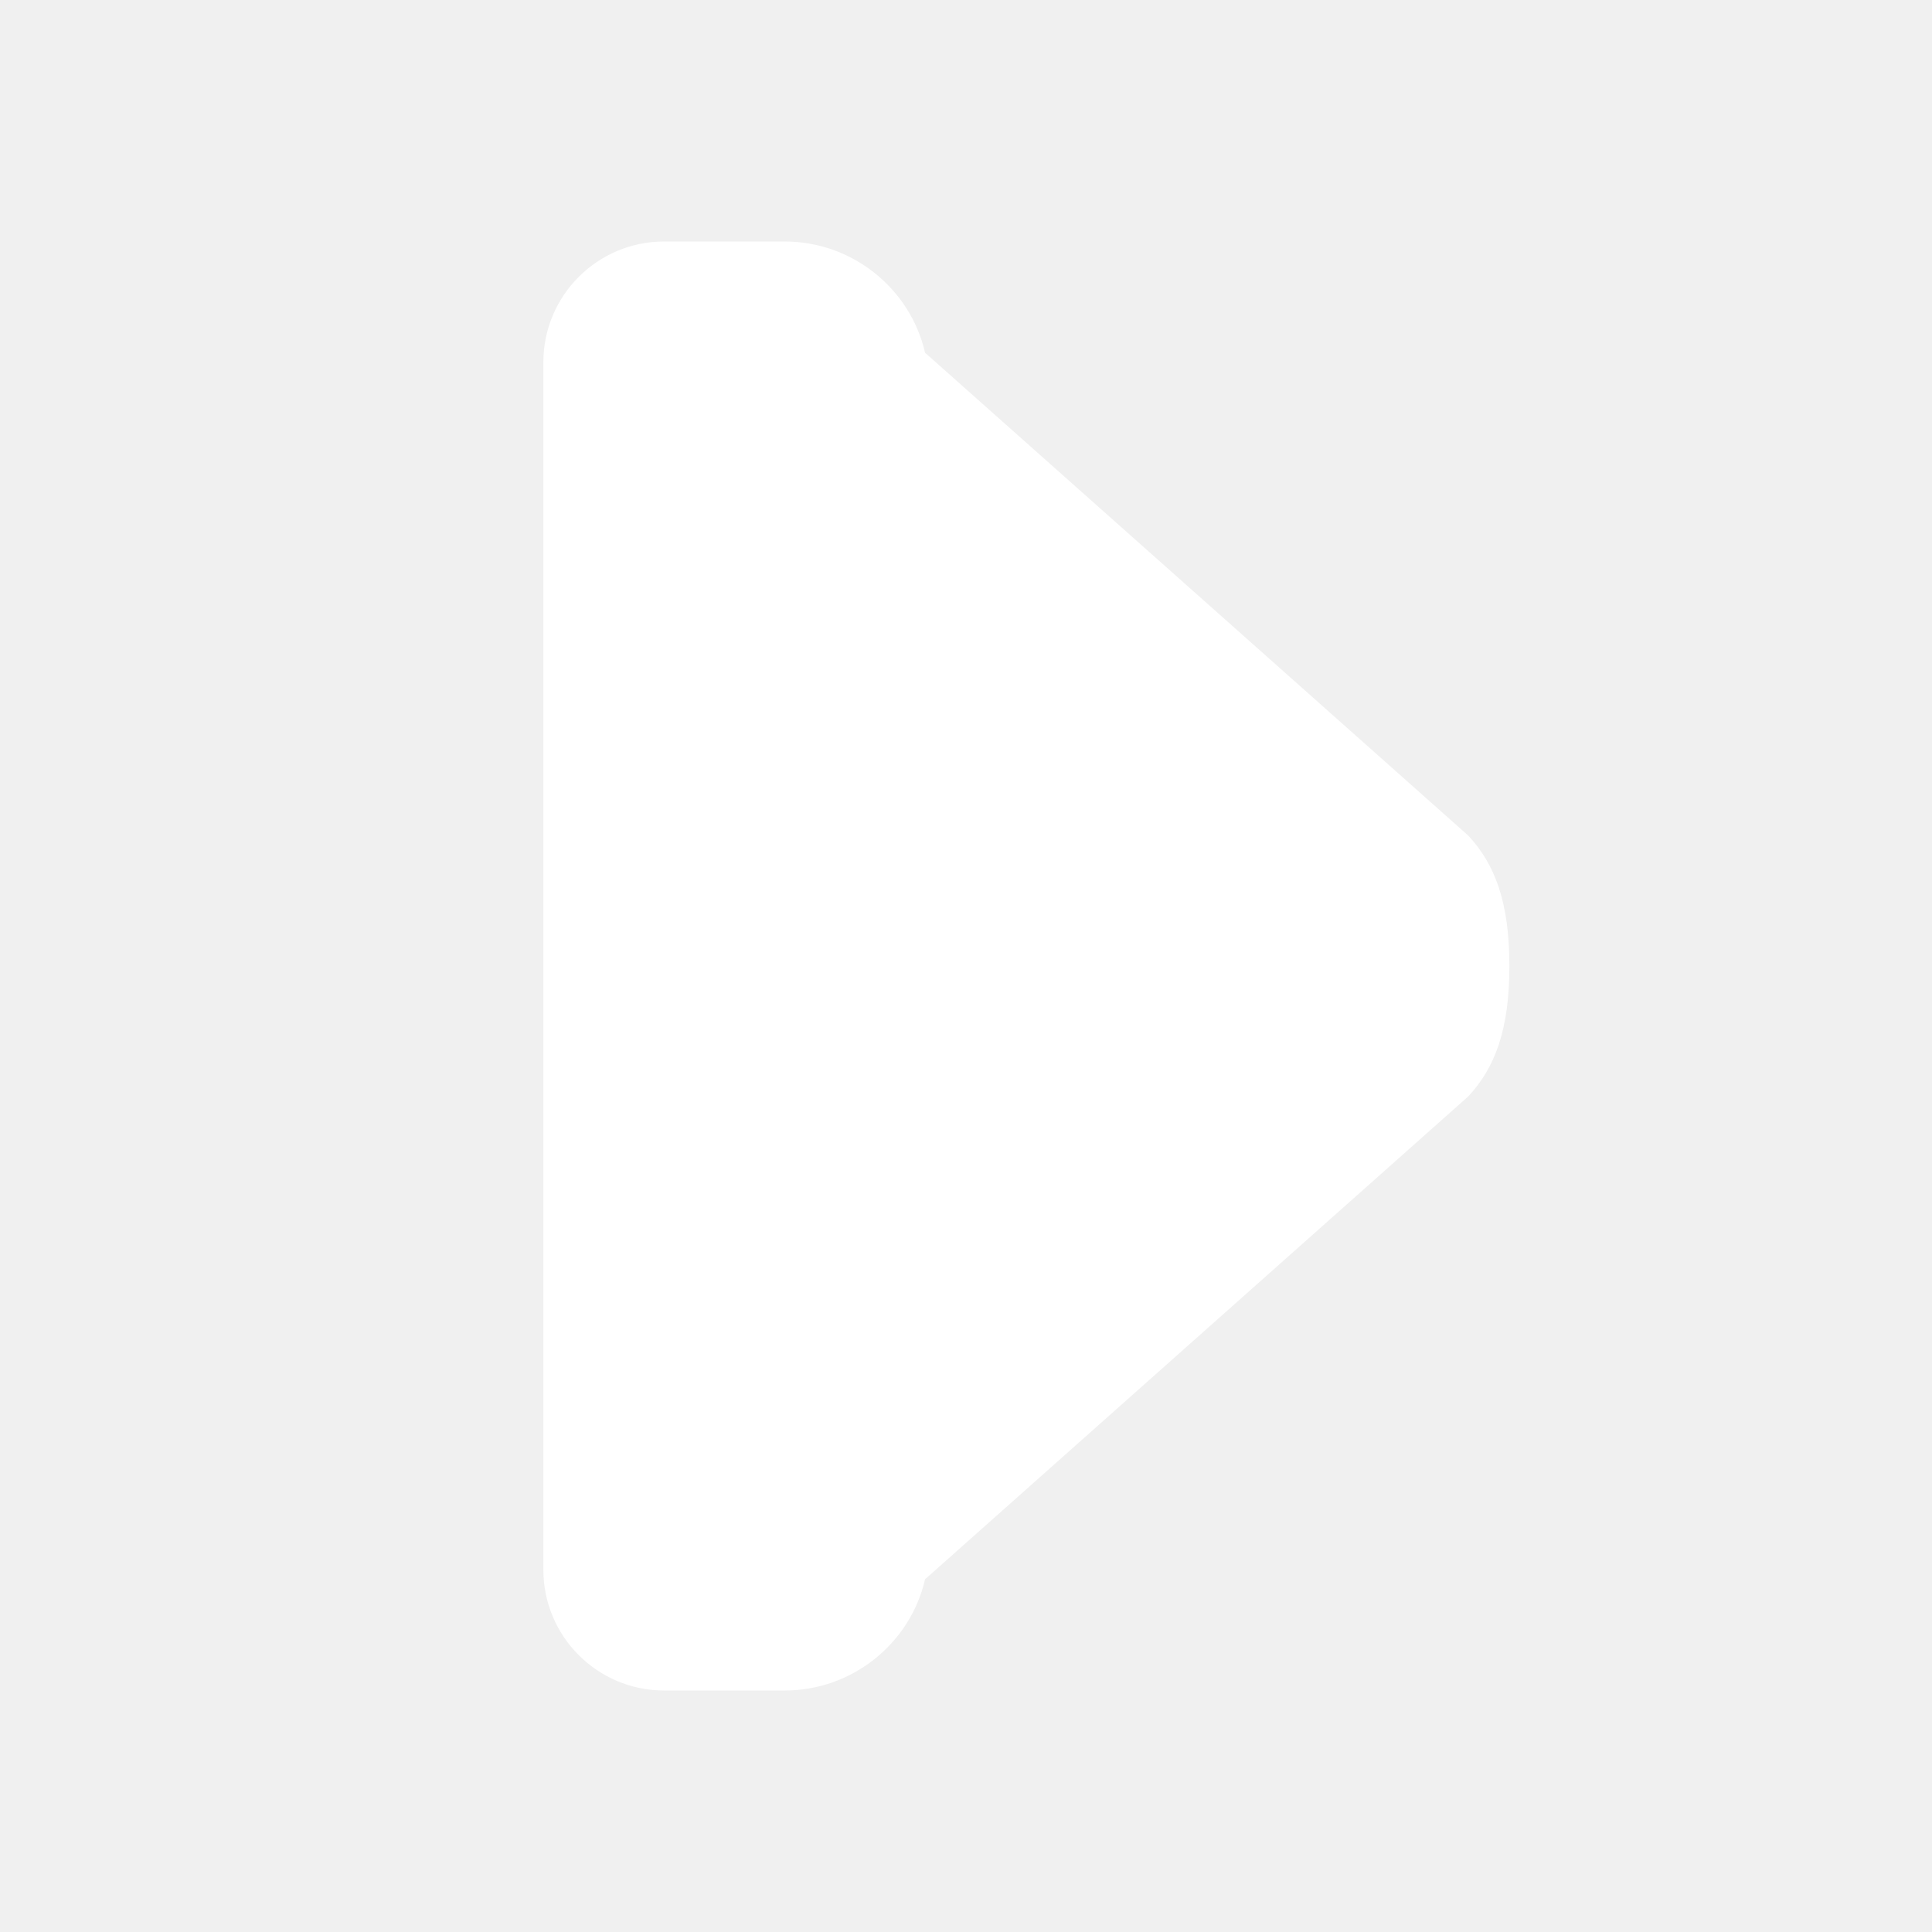
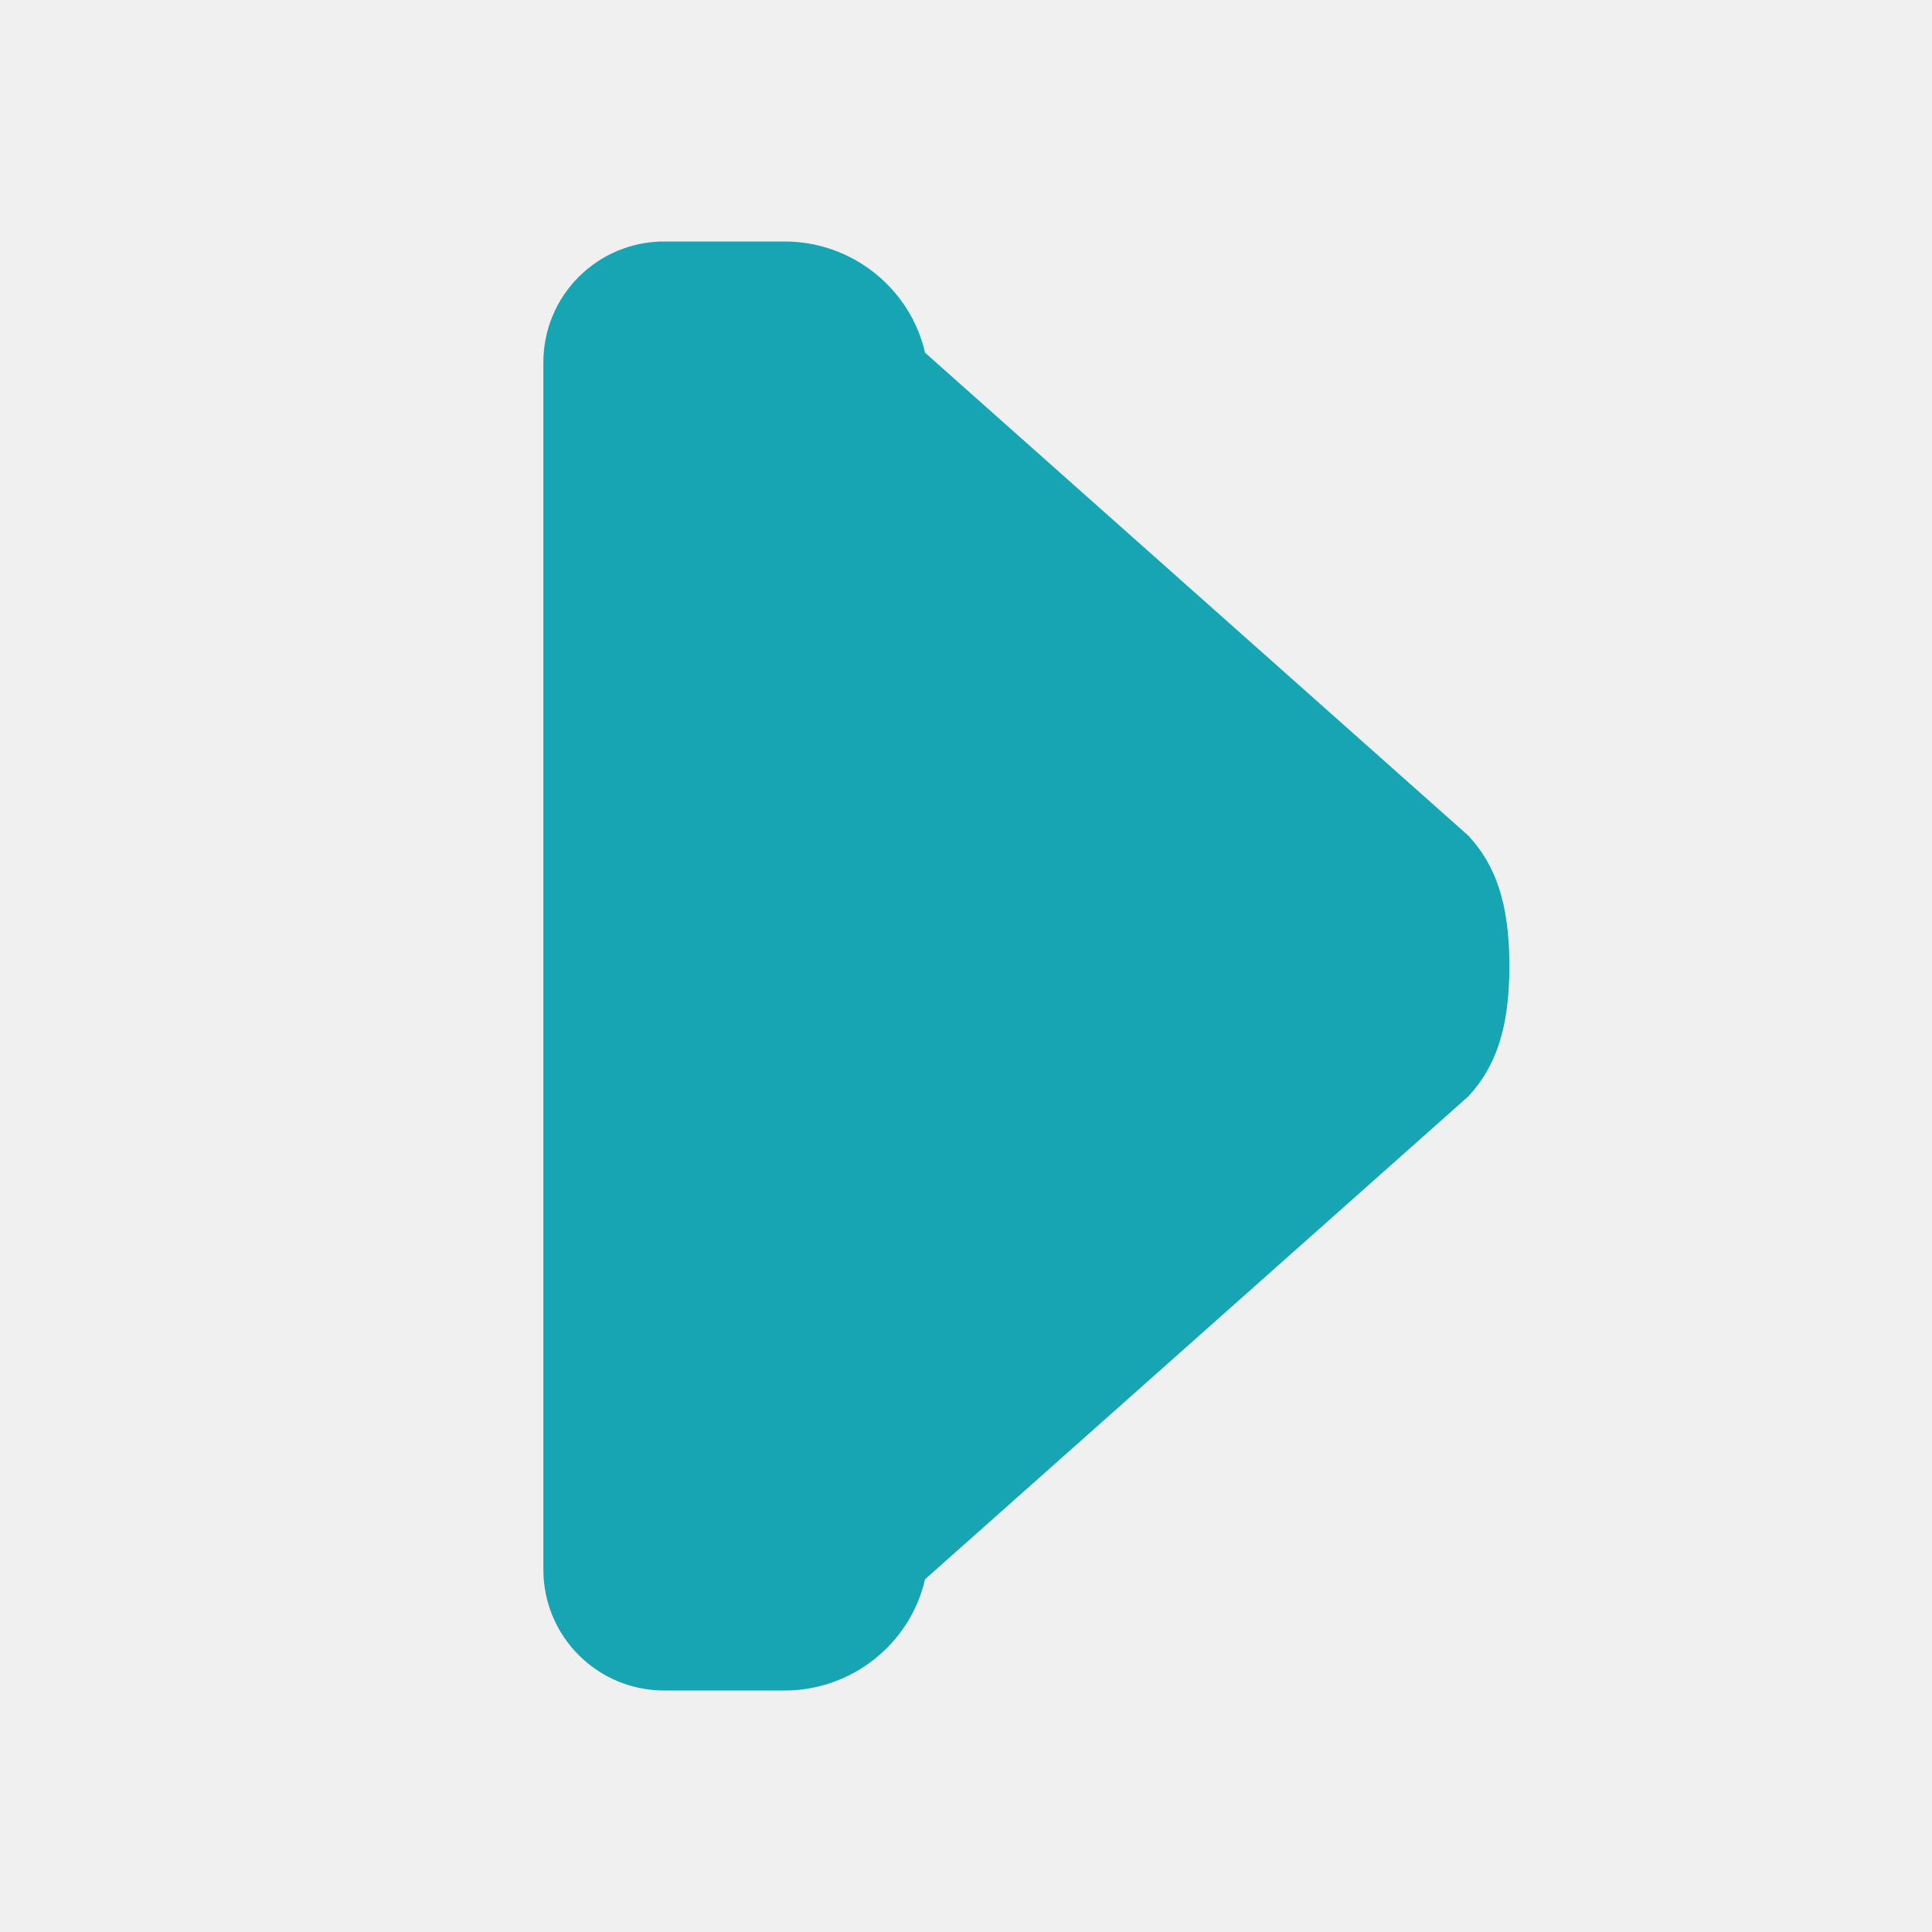
<svg xmlns="http://www.w3.org/2000/svg" width="64" height="64" viewBox="0 0 64 64" fill="none">
-   <path d="M18 12C18 9.791 19.791 8 22 8H26C28.209 8 30.149 9.537 30.644 11.685L48.644 27.685C49.53 28.645 50 29.897 50 32C50 34.103 49.53 35.355 48.644 36.315L30.644 52.315C30.149 54.463 28.209 56 26 56H22C19.791 56 18 54.209 18 52V12Z" fill="white" />
+   <path d="M18 12C18 9.791 19.791 8 22 8H26C28.209 8 30.149 9.537 30.644 11.685L48.644 27.685C49.53 28.645 50 29.897 50 32C50 34.103 49.53 35.355 48.644 36.315L30.644 52.315C30.149 54.463 28.209 56 26 56H22C19.791 56 18 54.209 18 52V12Z" fill="#18A5B3" />
</svg>
